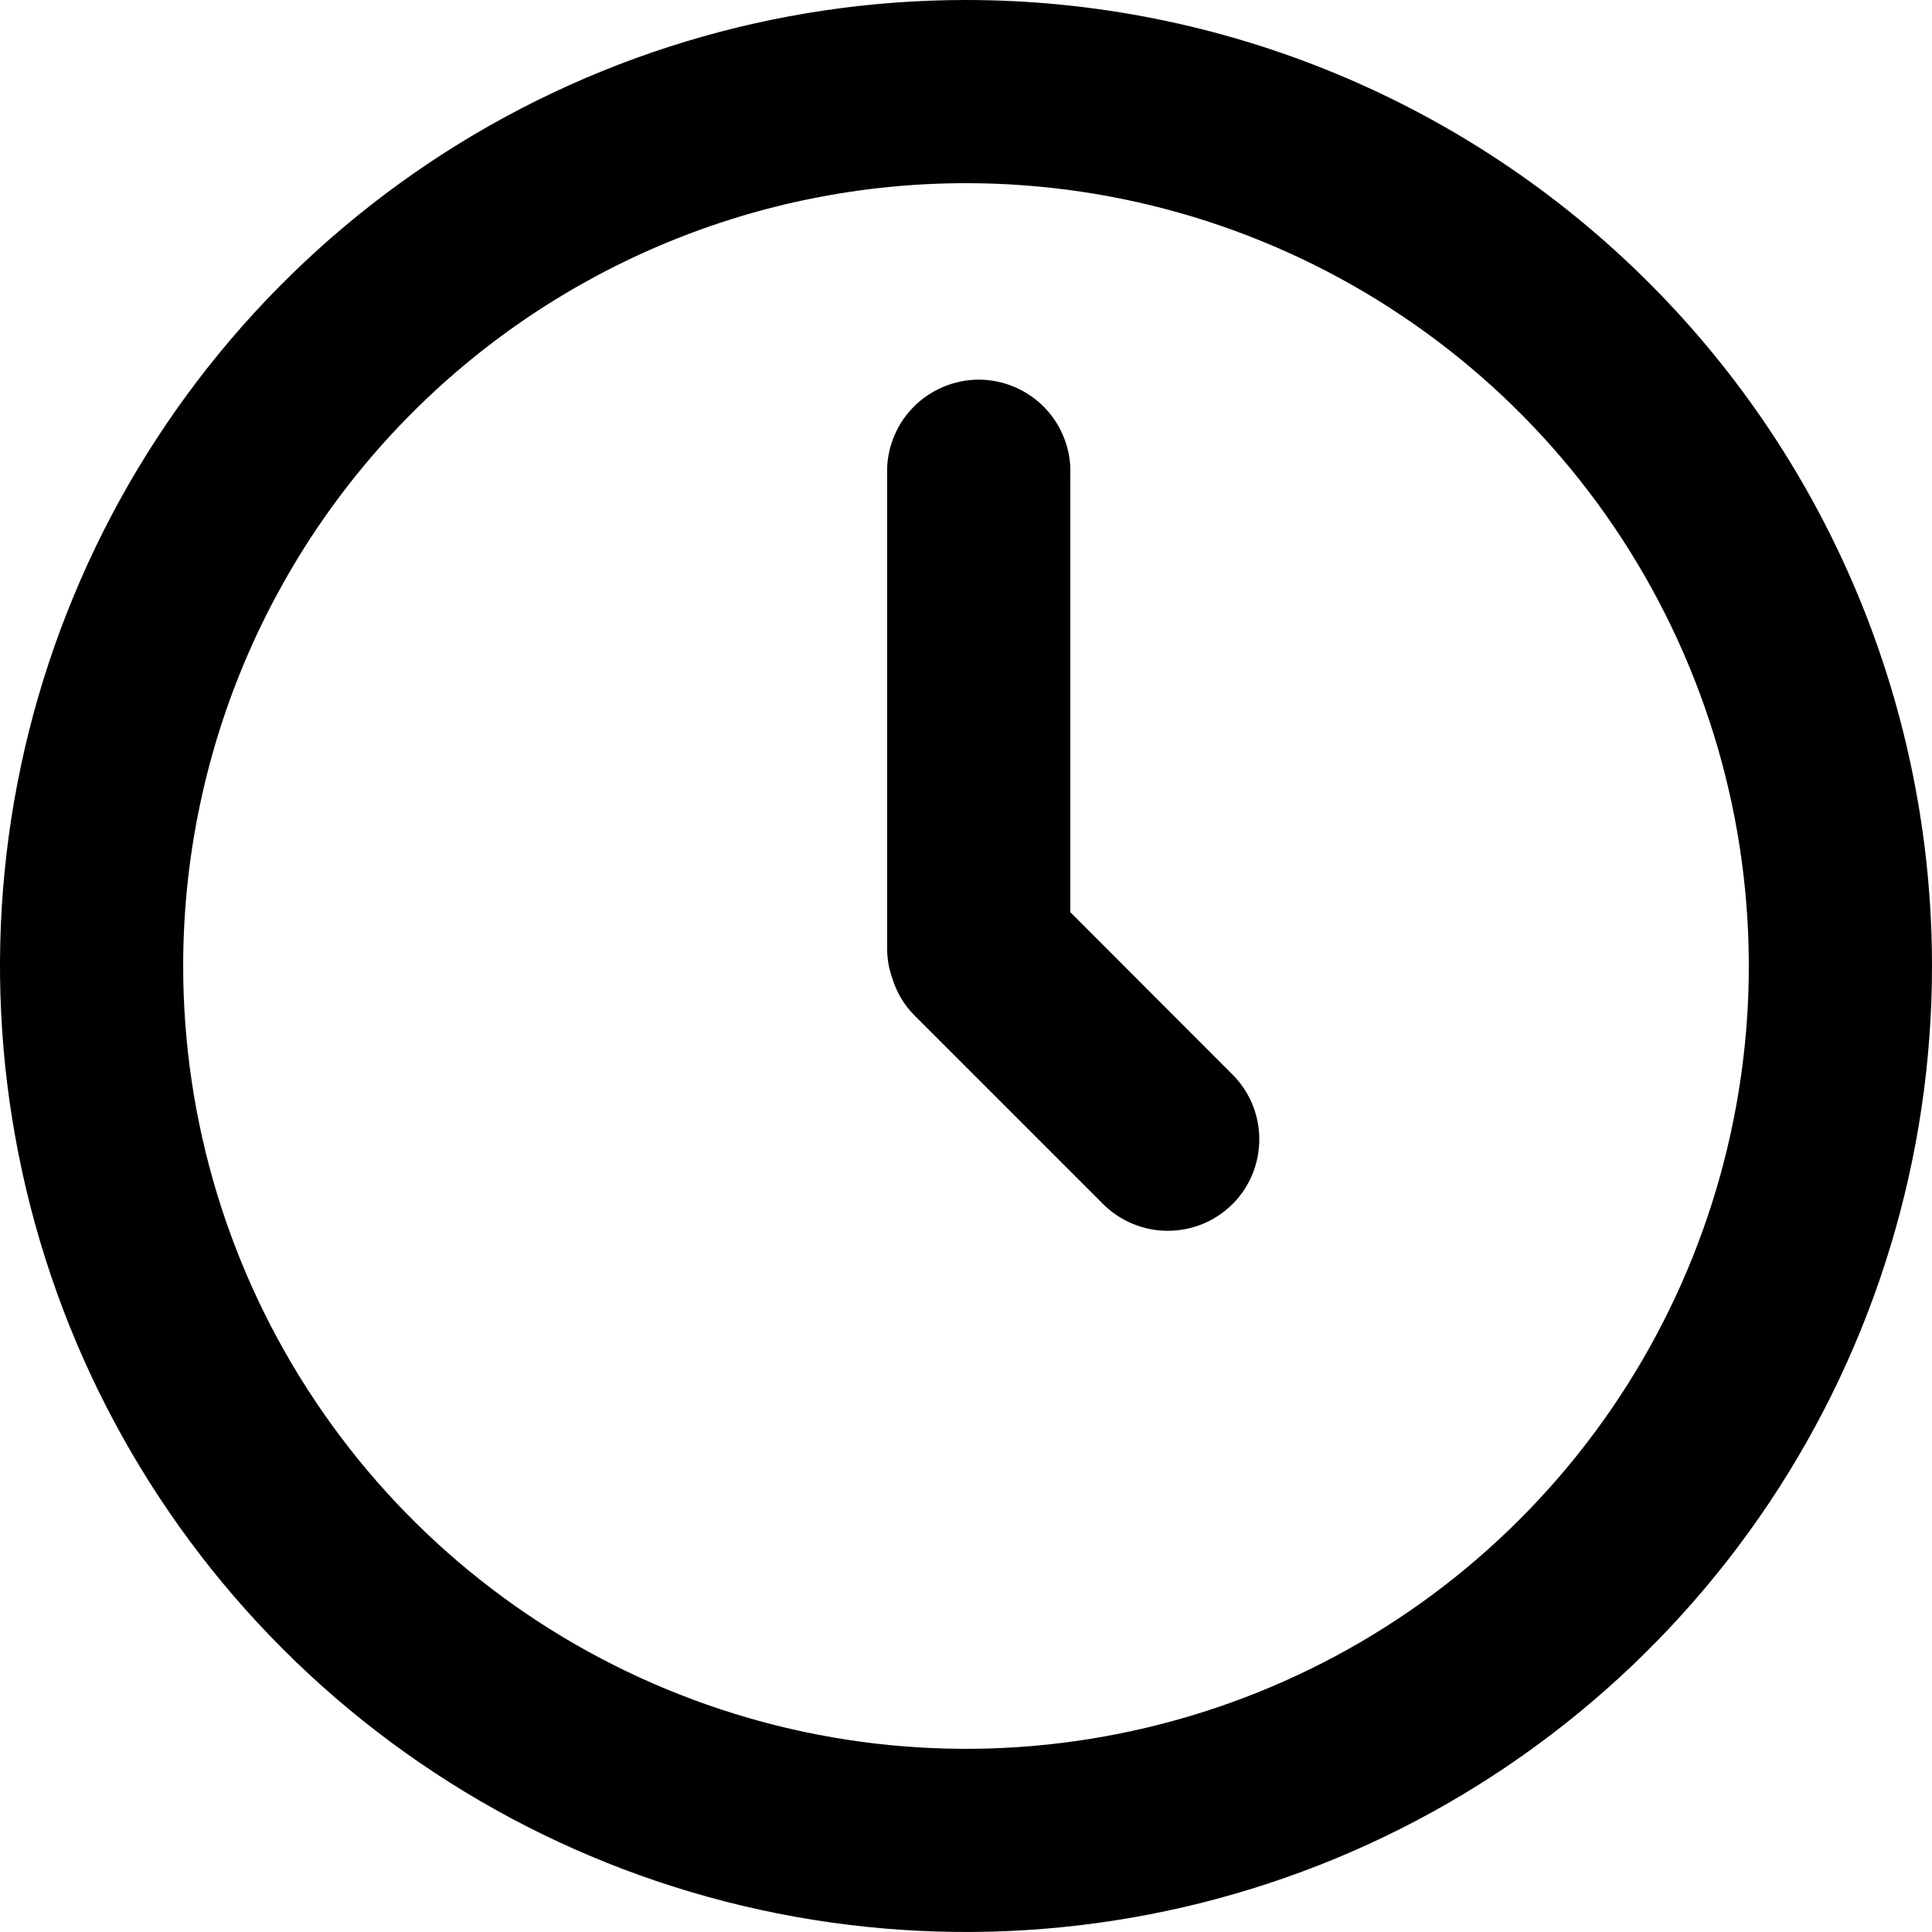
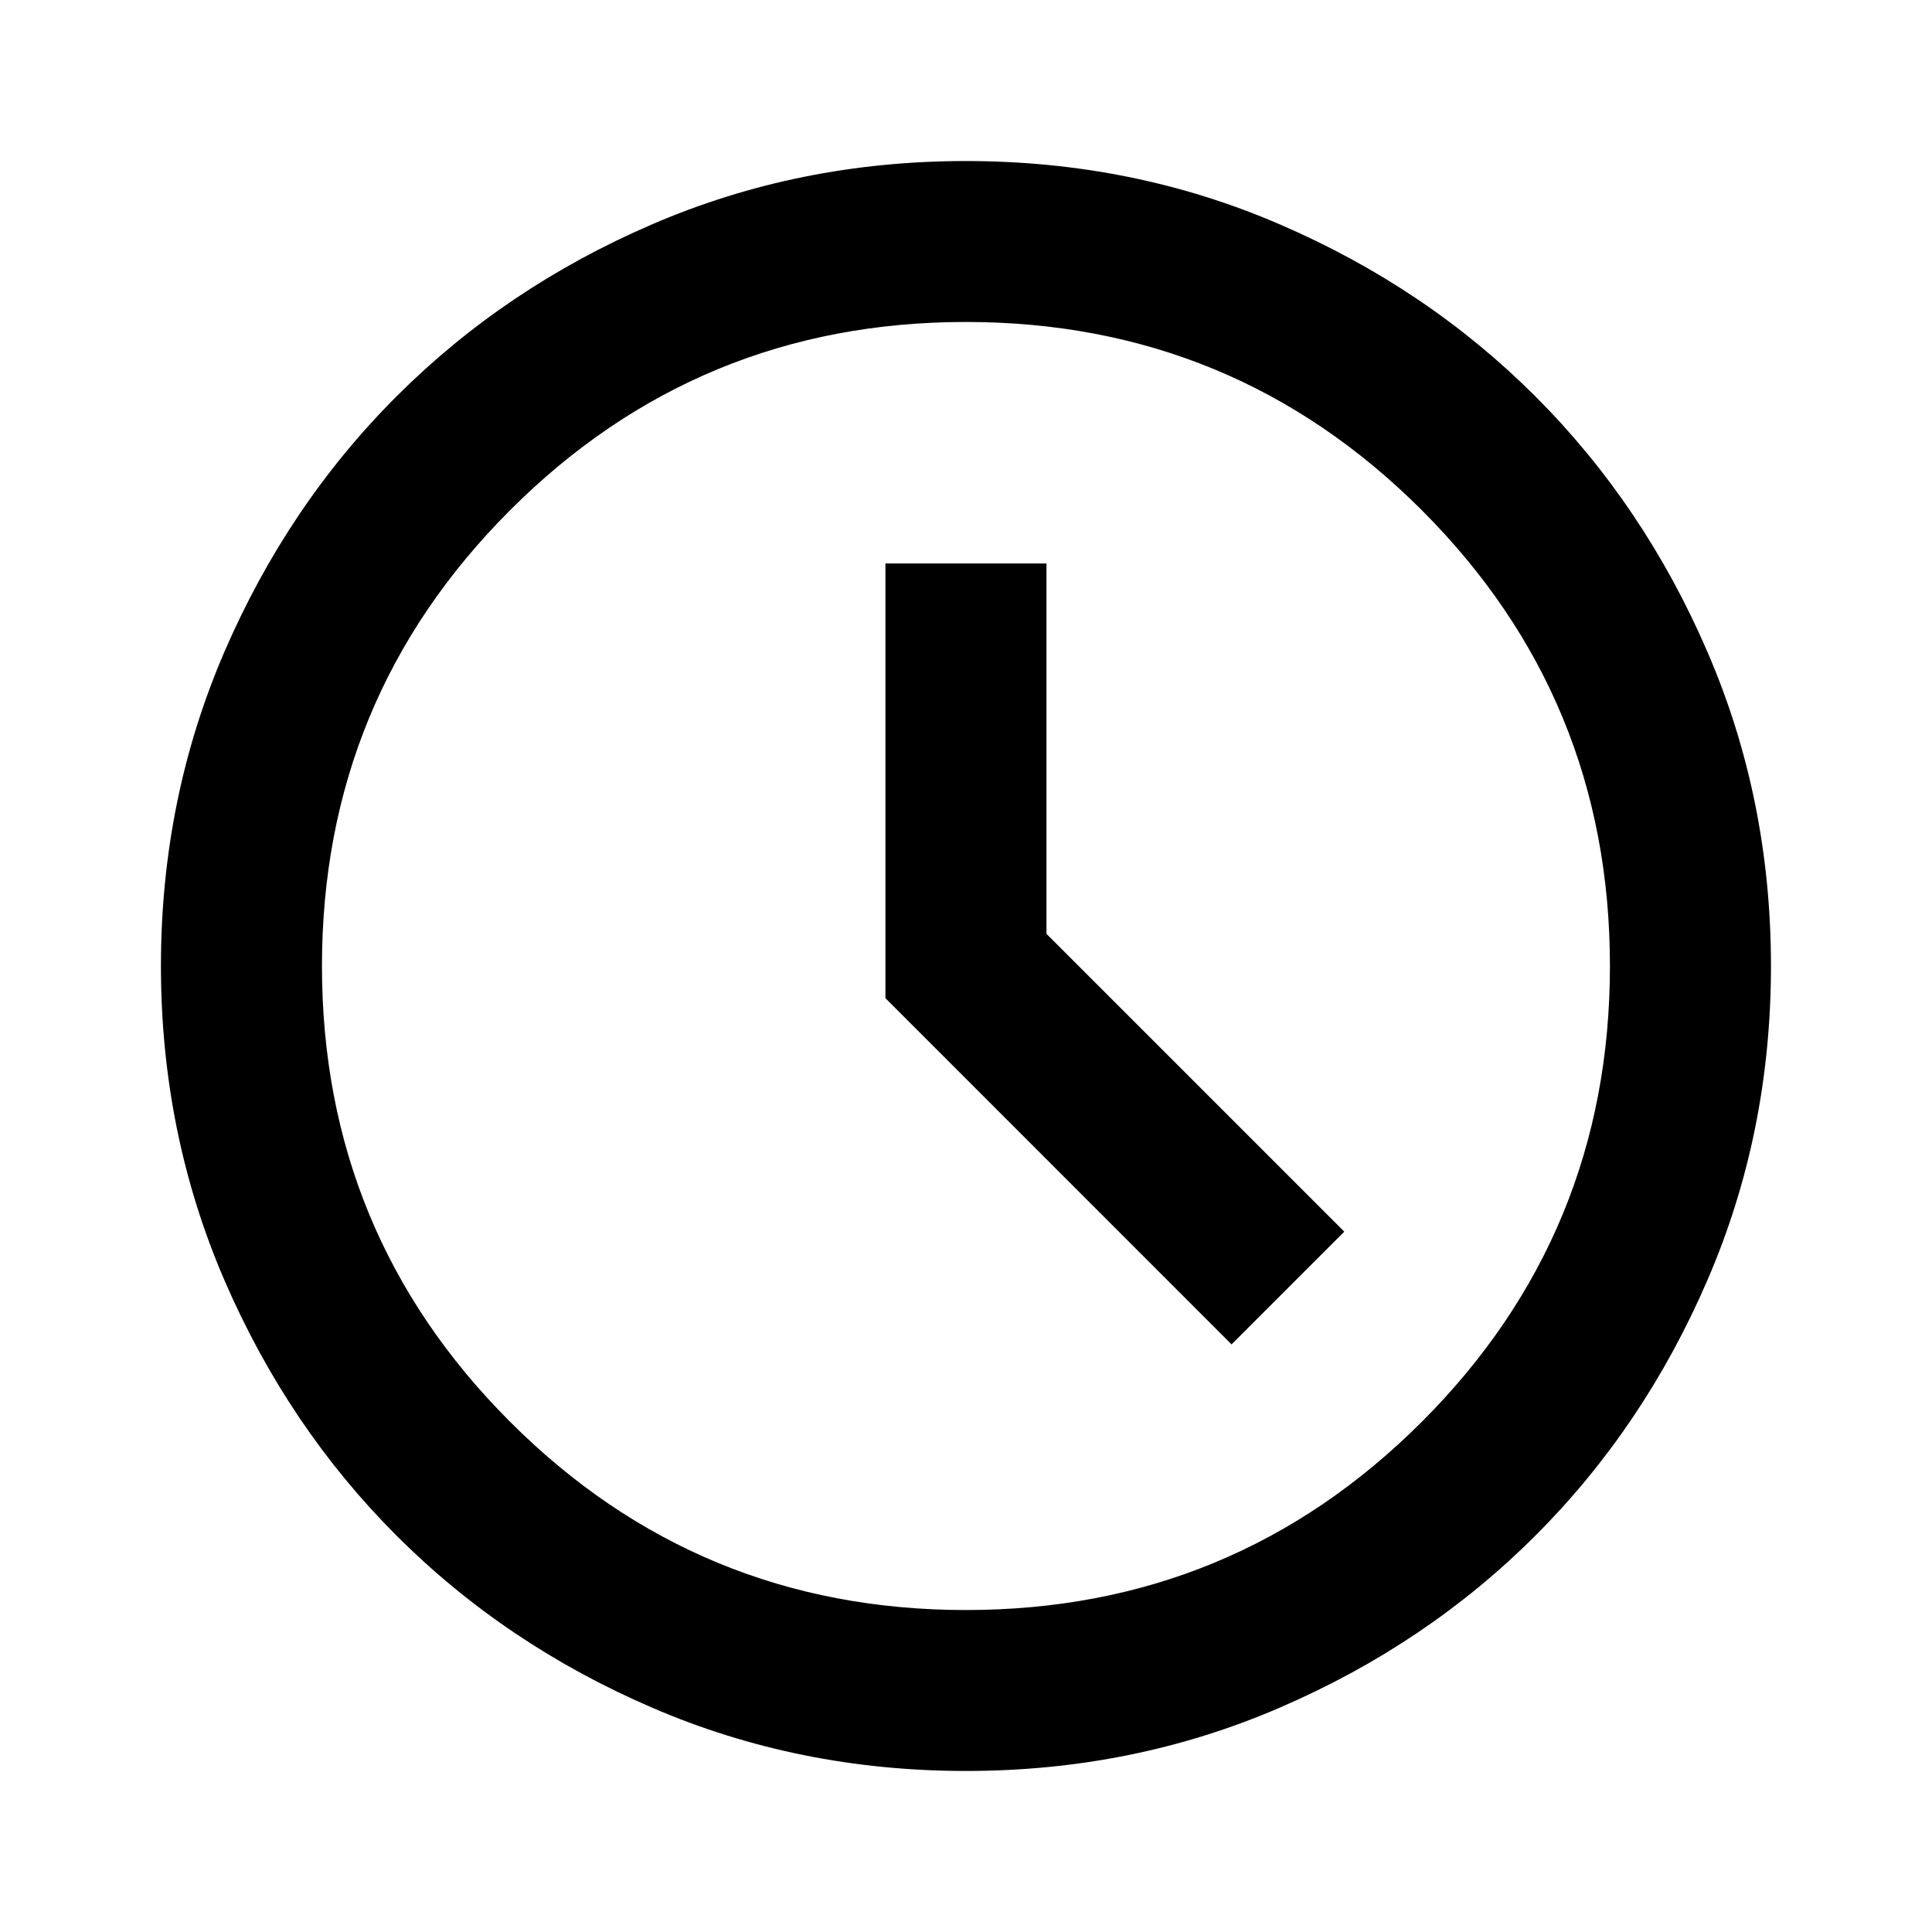
- <svg xmlns="http://www.w3.org/2000/svg" viewBox="0 0 16 16">
-   <path d="M10.208 9.971C10.066 10.113 9.873 10.193 9.671 10.193C9.47 10.193 9.277 10.113 9.135 9.971L7.57 8.406C7.487 8.322 7.426 8.219 7.391 8.106C7.383 8.084 7.376 8.06 7.37 8.037C7.364 8.014 7.363 8.014 7.361 8C7.352 7.954 7.347 7.907 7.347 7.86V3.931C7.343 3.829 7.36 3.727 7.397 3.632C7.433 3.537 7.488 3.45 7.559 3.377C7.63 3.303 7.715 3.245 7.809 3.205C7.903 3.165 8.004 3.144 8.105 3.144C8.207 3.144 8.308 3.165 8.402 3.205C8.496 3.245 8.581 3.303 8.652 3.377C8.723 3.45 8.778 3.537 8.814 3.632C8.851 3.727 8.868 3.829 8.864 3.931V7.554L10.208 8.9C10.35 9.042 10.429 9.235 10.429 9.435C10.429 9.636 10.35 9.829 10.208 9.971ZM8 1.517C9.282 1.517 10.536 1.897 11.602 2.61C12.668 3.322 13.499 4.334 13.989 5.519C14.48 6.704 14.609 8.007 14.358 9.265C14.108 10.522 13.491 11.678 12.584 12.584C11.678 13.491 10.522 14.108 9.265 14.358C8.007 14.609 6.704 14.48 5.519 13.989C4.334 13.499 3.322 12.668 2.61 11.602C1.897 10.536 1.517 9.282 1.517 8C1.517 6.281 2.2 4.632 3.416 3.416C4.632 2.2 6.281 1.517 8 1.517ZM8 0C6.418 0 4.871 0.469 3.555 1.348C2.24 2.227 1.214 3.477 0.609 4.939C0.003 6.4 -0.155 8.009 0.154 9.561C0.462 11.113 1.224 12.538 2.343 13.657C3.462 14.776 4.887 15.538 6.439 15.846C7.991 16.155 9.6 15.996 11.062 15.391C12.523 14.786 13.773 13.76 14.652 12.445C15.531 11.129 16 9.582 16 8C16 5.878 15.157 3.843 13.657 2.343C12.157 0.843 10.122 0 8 0V0Z" />
+ <svg xmlns="http://www.w3.org/2000/svg" viewBox="0 0 20 20">
+   <path d="M12.749 13.917L13.916 12.75L10.833 9.667V5.833H9.166V10.333L12.749 13.917ZM9.999 18.333C8.847 18.333 7.763 18.115 6.749 17.677C5.735 17.24 4.854 16.646 4.104 15.896C3.354 15.146 2.76 14.264 2.322 13.25C1.885 12.236 1.666 11.153 1.666 10C1.666 8.847 1.885 7.764 2.322 6.75C2.76 5.736 3.354 4.854 4.104 4.104C4.854 3.354 5.735 2.76 6.749 2.323C7.763 1.885 8.847 1.667 9.999 1.667C11.152 1.667 12.236 1.885 13.249 2.323C14.263 2.76 15.145 3.354 15.895 4.104C16.645 4.854 17.239 5.736 17.676 6.75C18.114 7.764 18.333 8.847 18.333 10C18.333 11.153 18.114 12.236 17.676 13.25C17.239 14.264 16.645 15.146 15.895 15.896C15.145 16.646 14.263 17.24 13.249 17.677C12.236 18.115 11.152 18.333 9.999 18.333ZM9.999 16.667C11.847 16.667 13.419 16.017 14.718 14.719C16.017 13.42 16.666 11.847 16.666 10C16.666 8.153 16.017 6.58 14.718 5.281C13.419 3.983 11.847 3.333 9.999 3.333C8.152 3.333 6.579 3.983 5.281 5.281C3.982 6.58 3.333 8.153 3.333 10C3.333 11.847 3.982 13.42 5.281 14.719C6.579 16.017 8.152 16.667 9.999 16.667Z" />
</svg>
